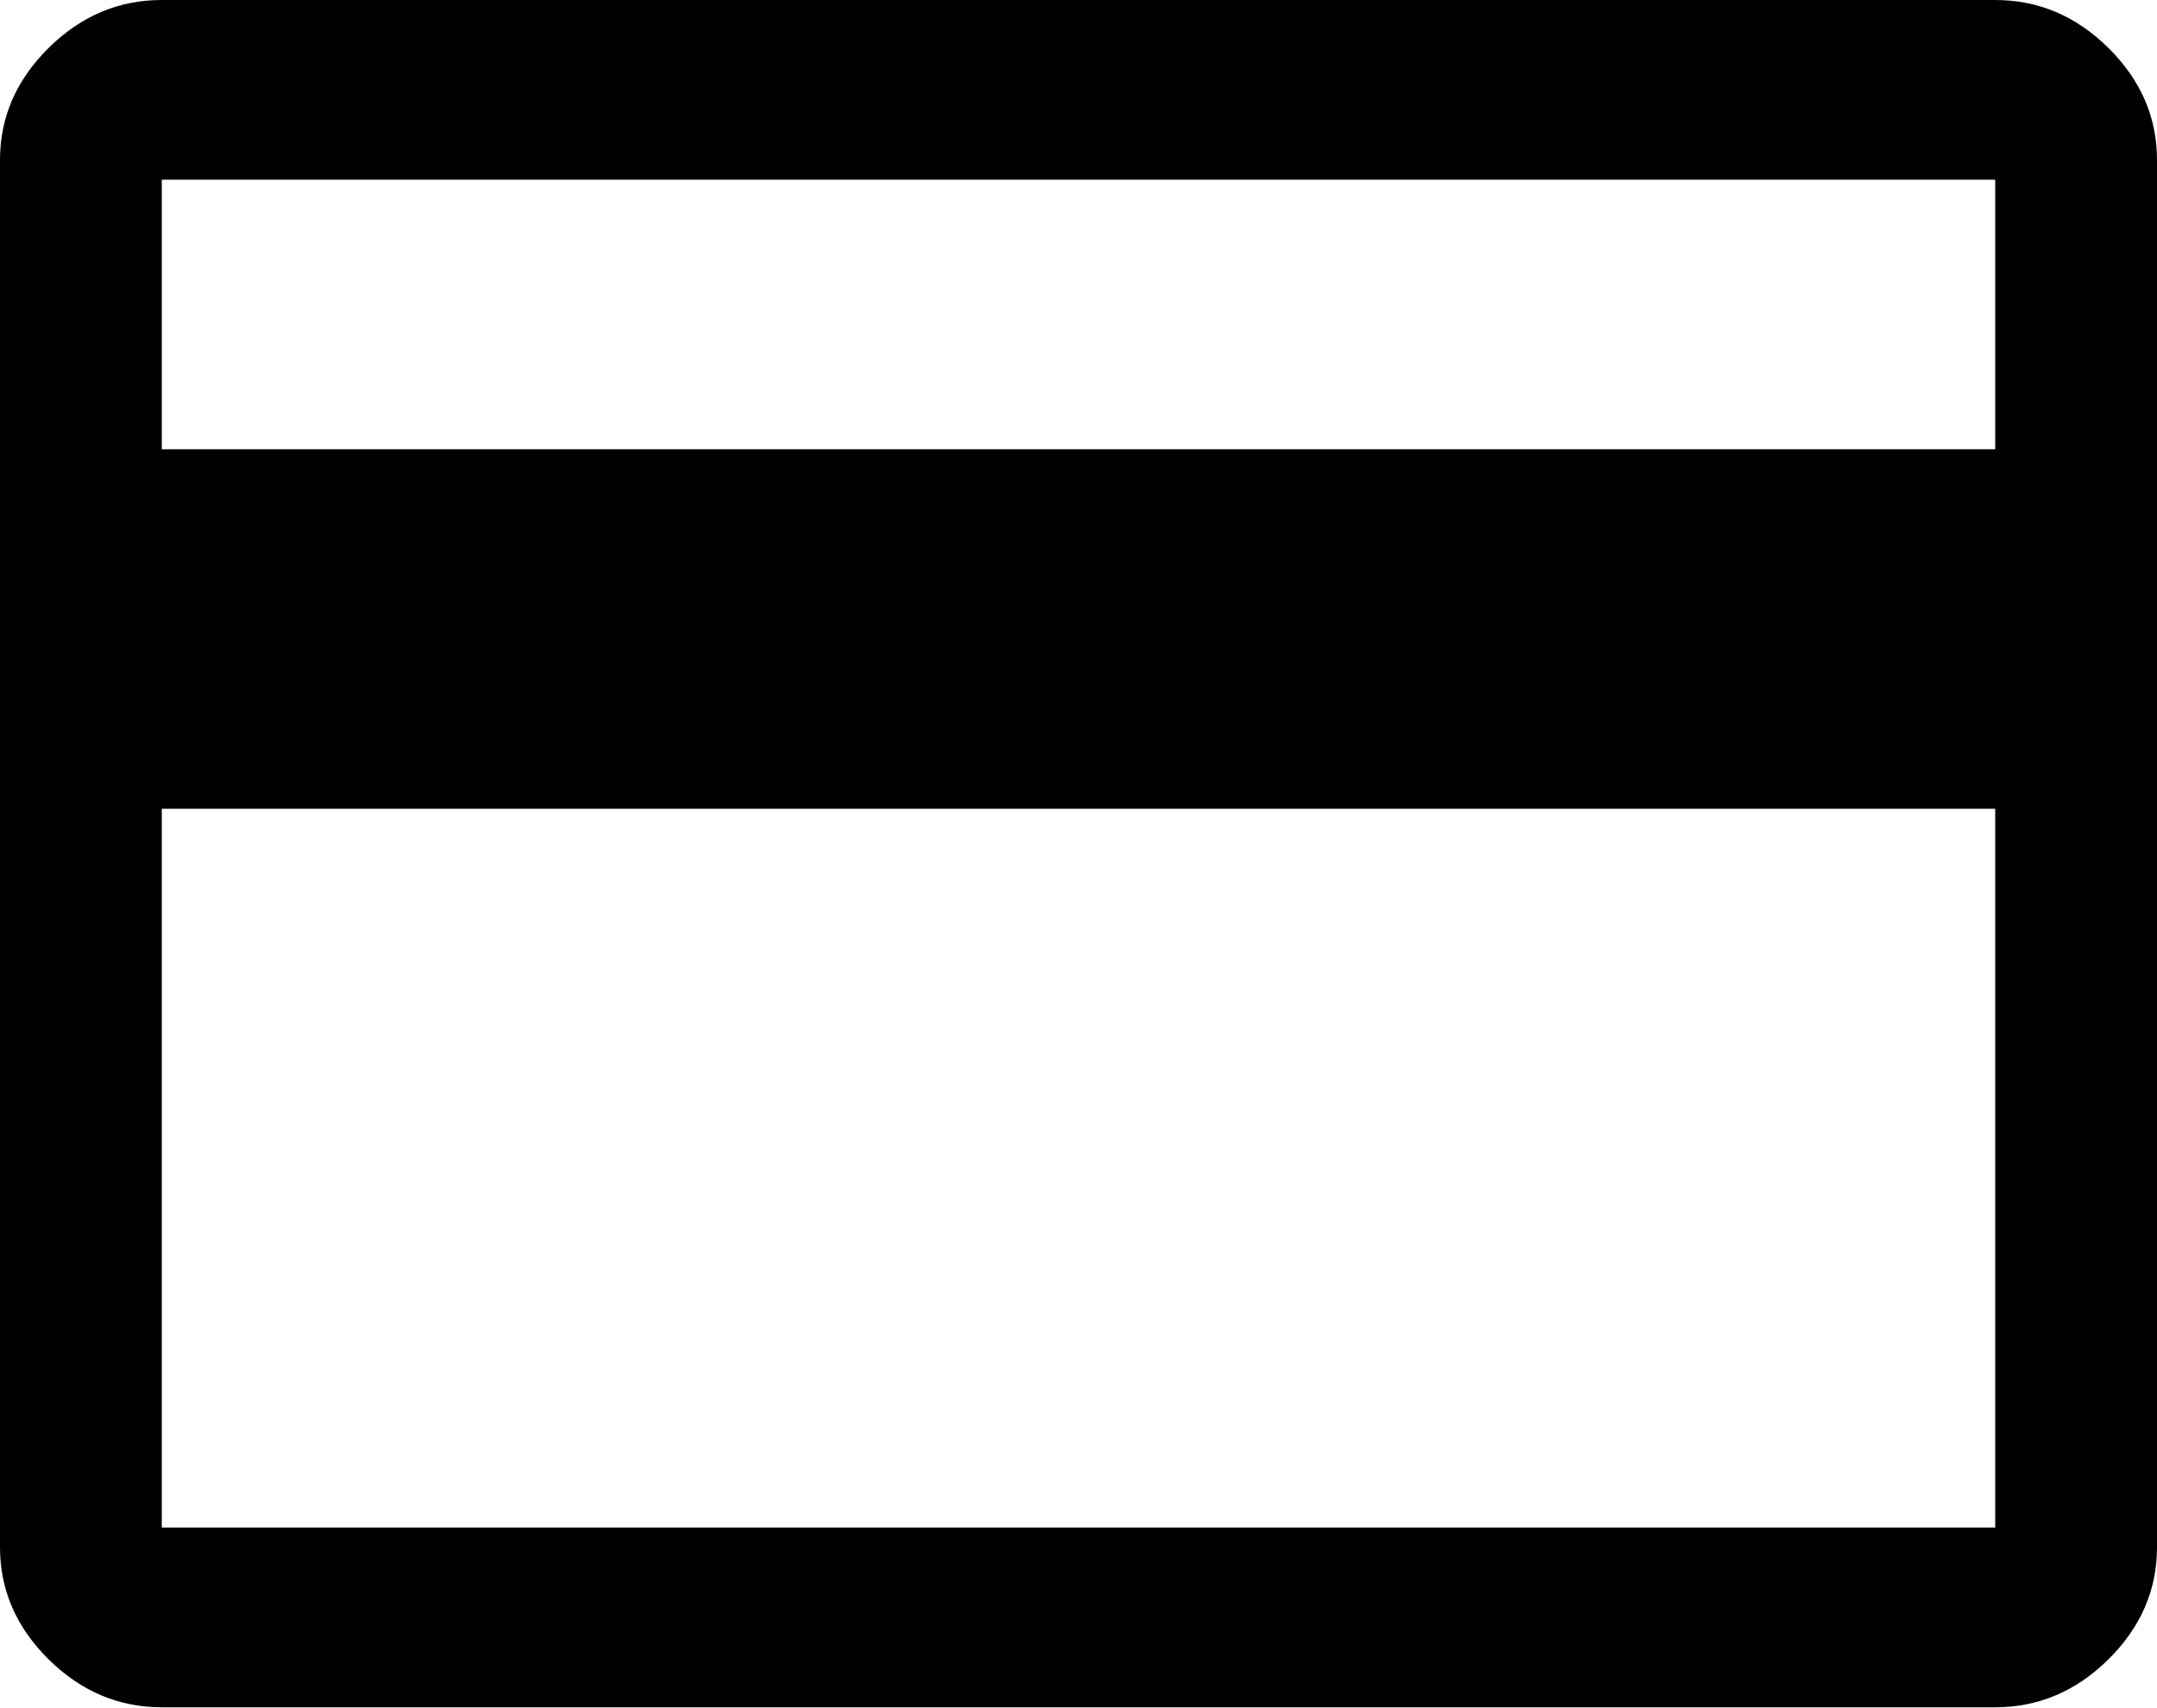
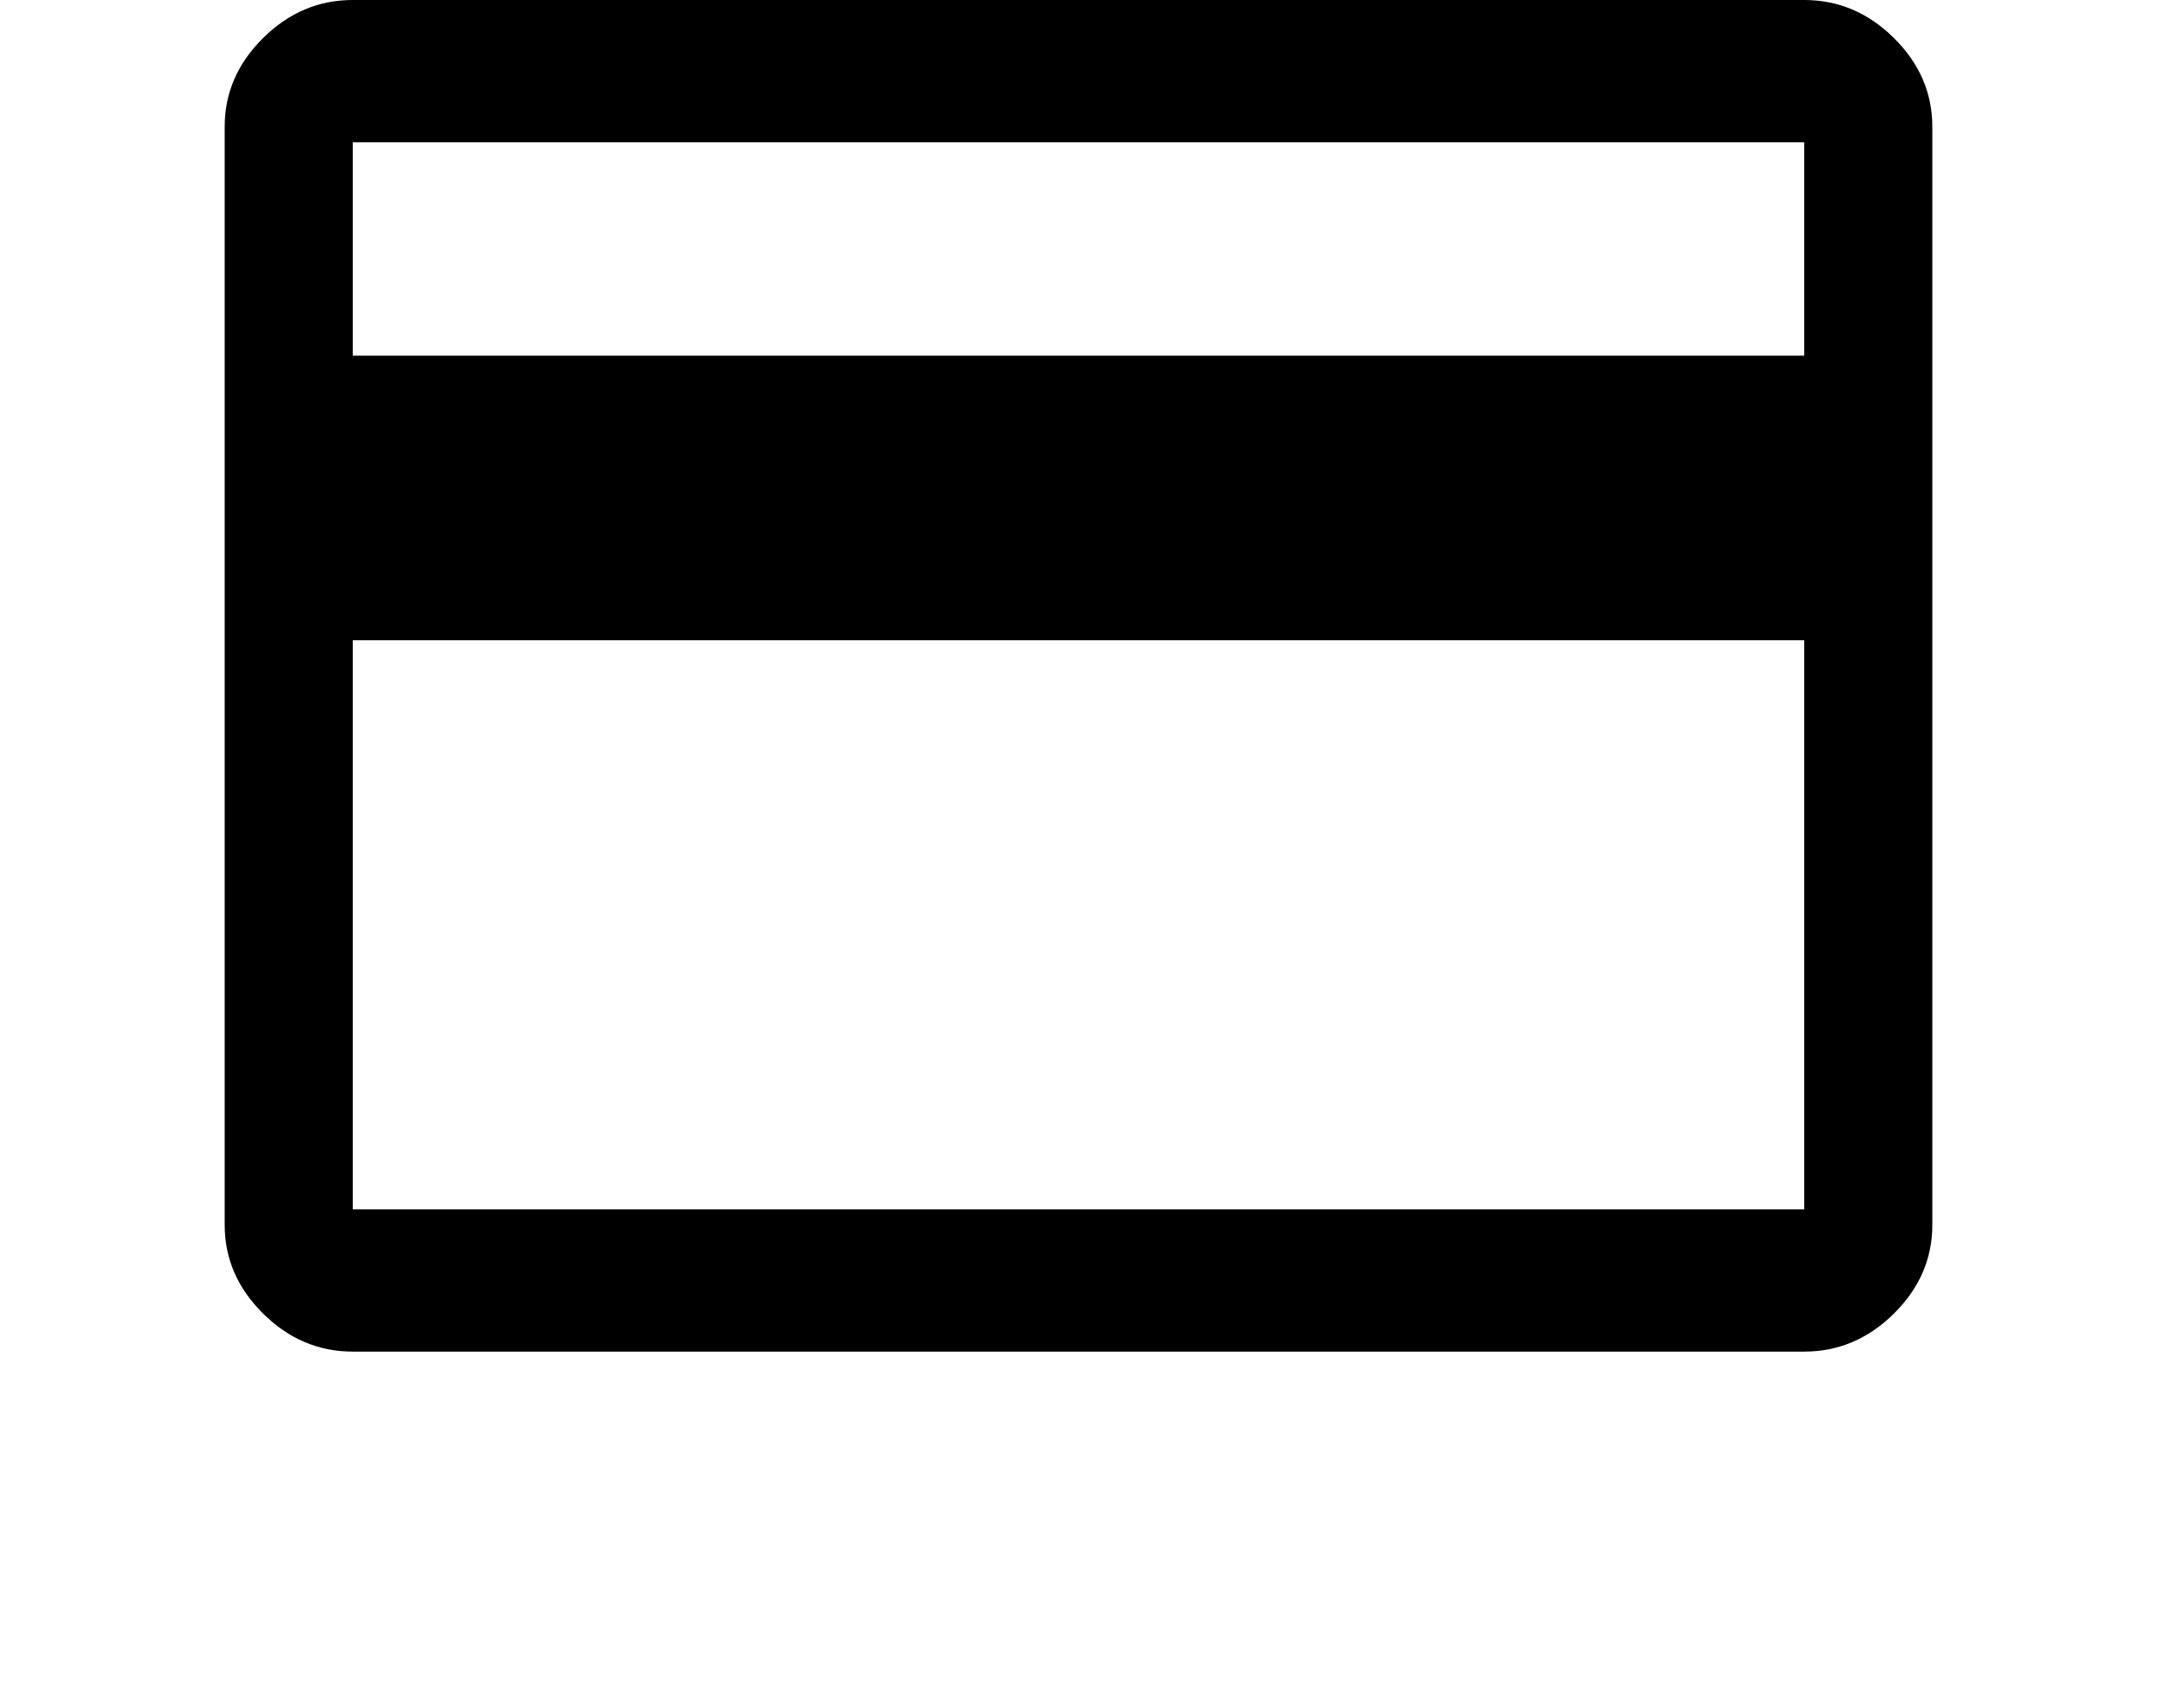
- <svg xmlns="http://www.w3.org/2000/svg" version="1.1" width="24px" height="19px">
+ <svg xmlns="http://www.w3.org/2000/svg" version="1.1" width="24px" height="19px" viewBox="0 0 24 24">
  <g transform="matrix(1 0 0 1 -12 -114 )">
    <path d="M 23.46 0.534  C 23.82 0.891  24 1.306  24 1.781  L 24 17.219  C 24 17.694  23.82 18.109  23.46 18.466  C 23.1 18.822  22.68 19  22.2 19  L 1.8 19  C 1.32 19  0.9 18.822  0.54 18.466  C 0.18 18.109  0 17.694  0 17.219  L 0 1.781  C 0 1.306  0.18 0.891  0.54 0.534  C 0.9 0.178  1.32 0  1.8 0  L 22.2 0  C 22.68 0  23.1 0.178  23.46 0.534  Z M 1.8 2  L 1.8 5  L 22.2 5  L 22.2 2  L 1.8 2  Z M 22.2 9  L 1.8 9  L 1.8 17  L 22.2 17  L 22.2 9  Z M 2 1.781  L 2 17.219  L 2 1.781  Z " fill-rule="nonzero" fill="currentColor" stroke="none" transform="matrix(1 0 0 1 12 114 )" />
  </g>
</svg>
